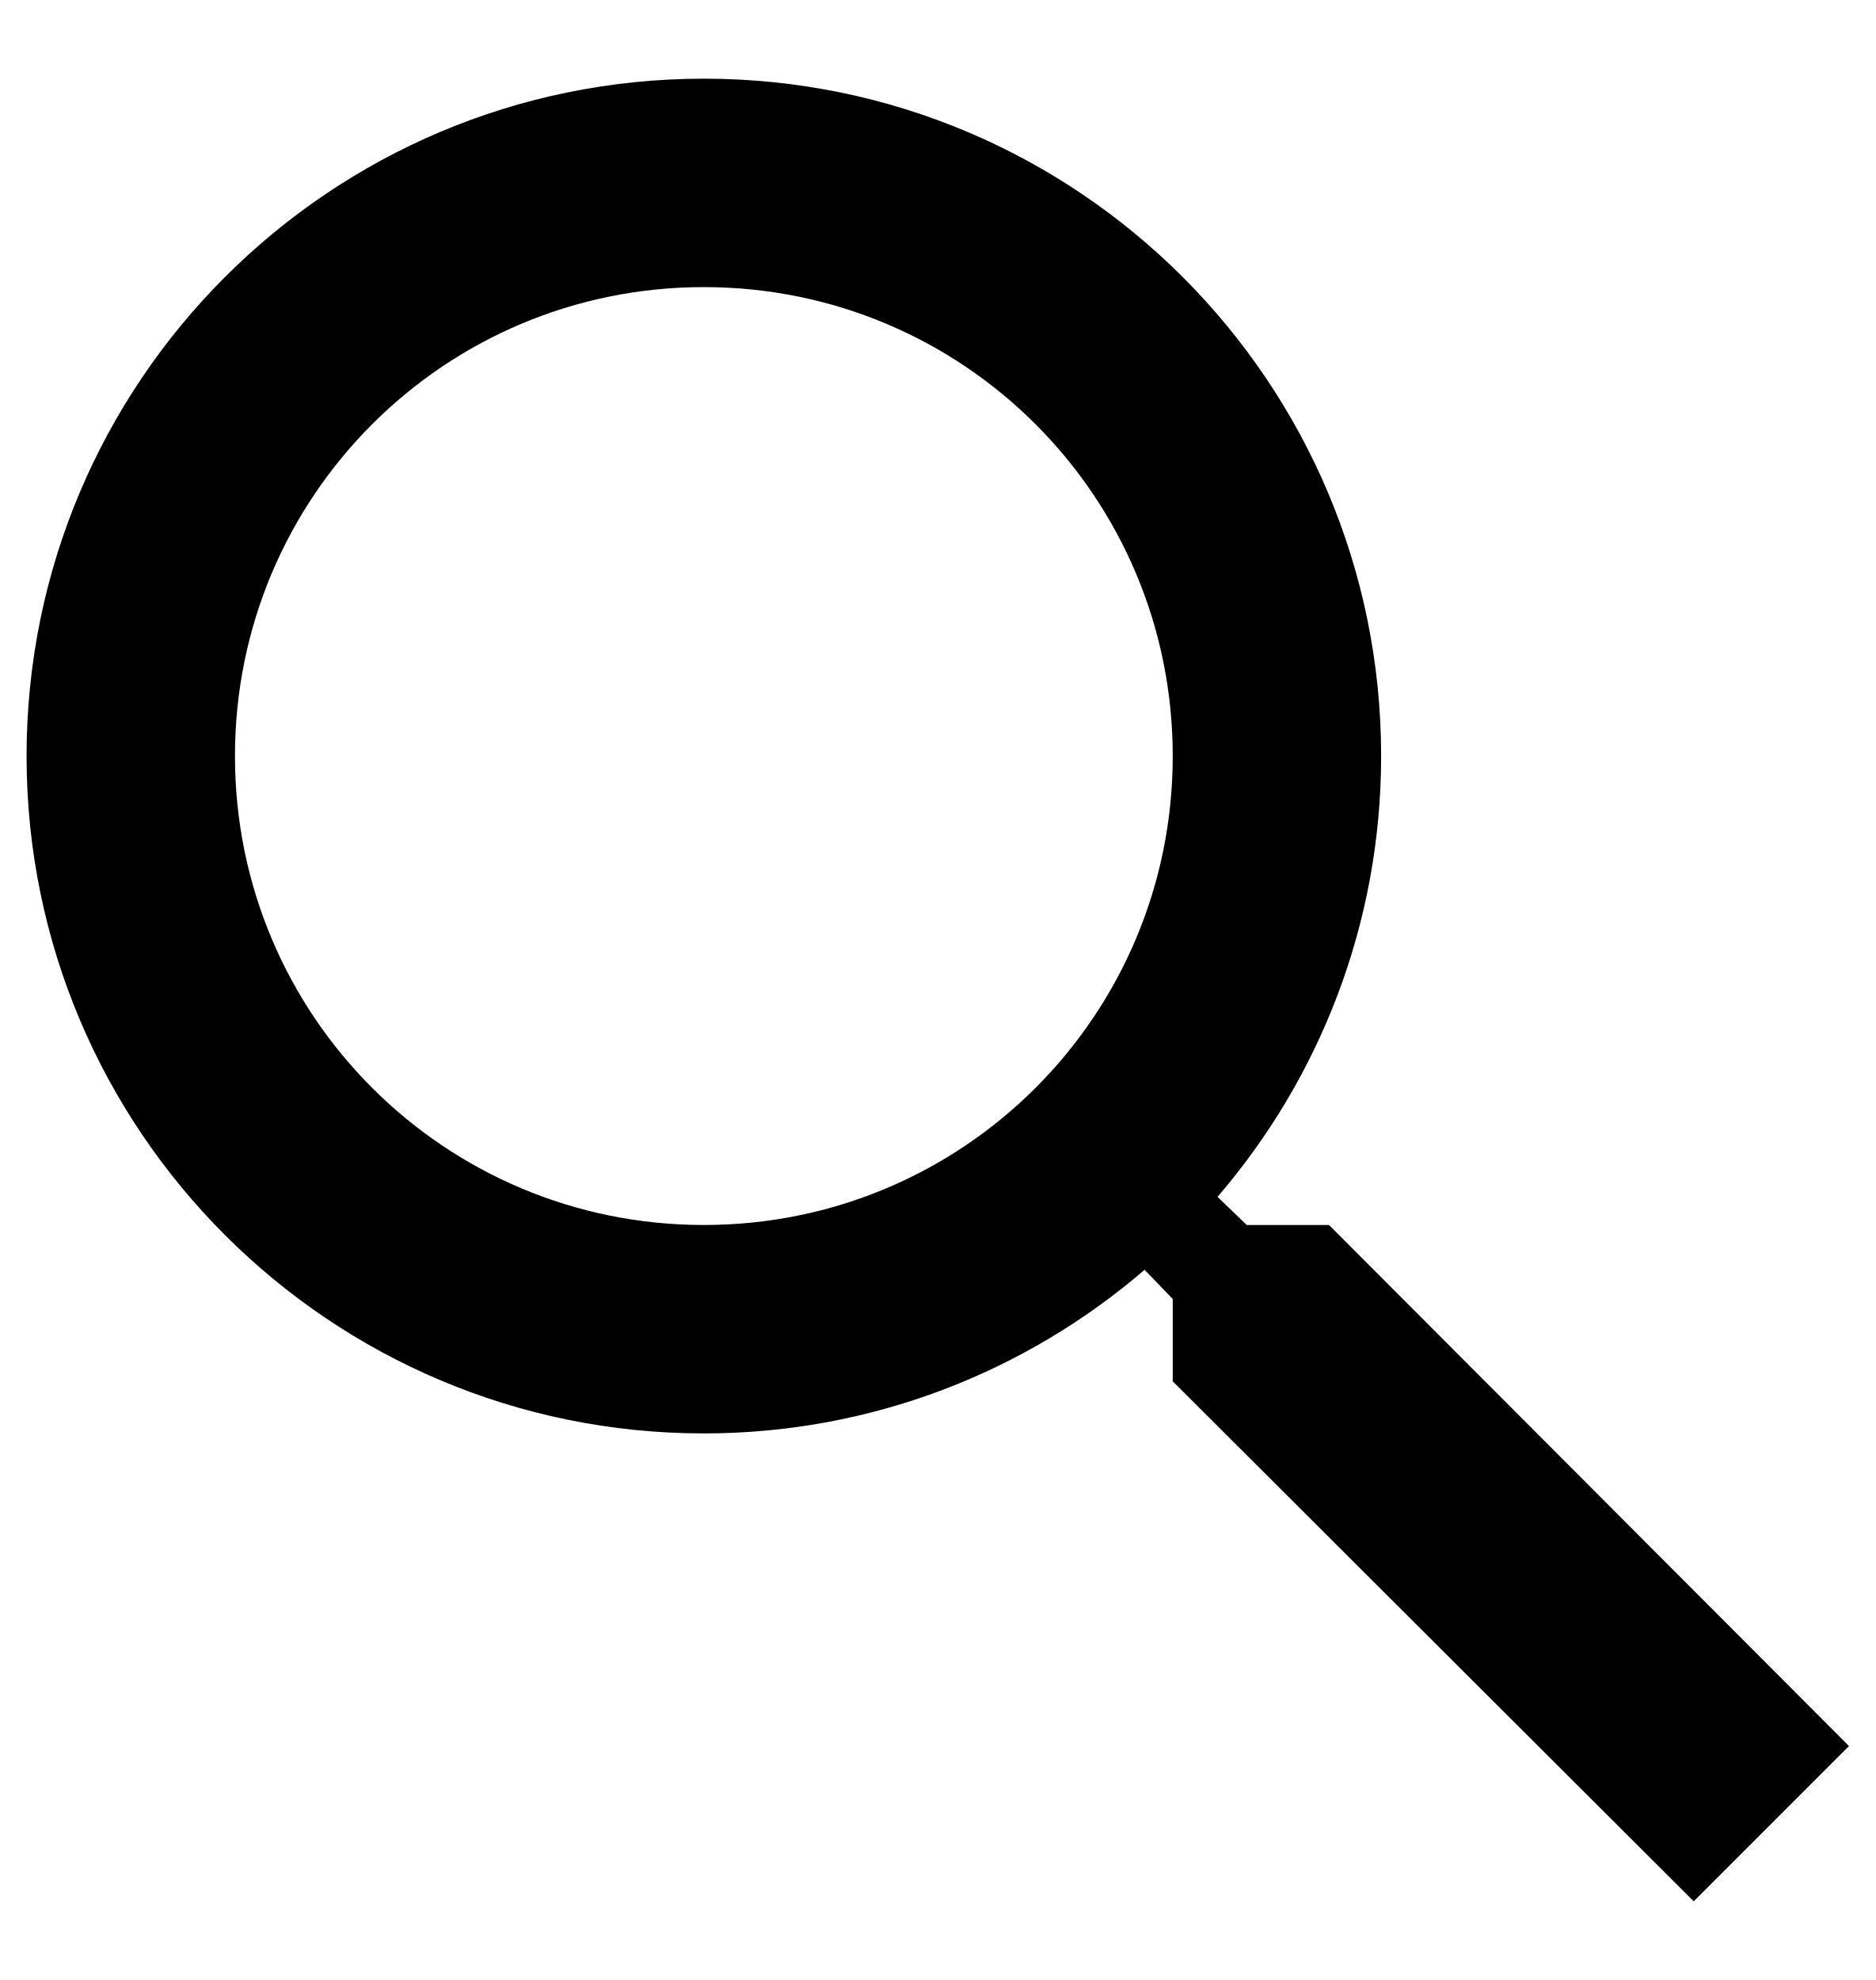
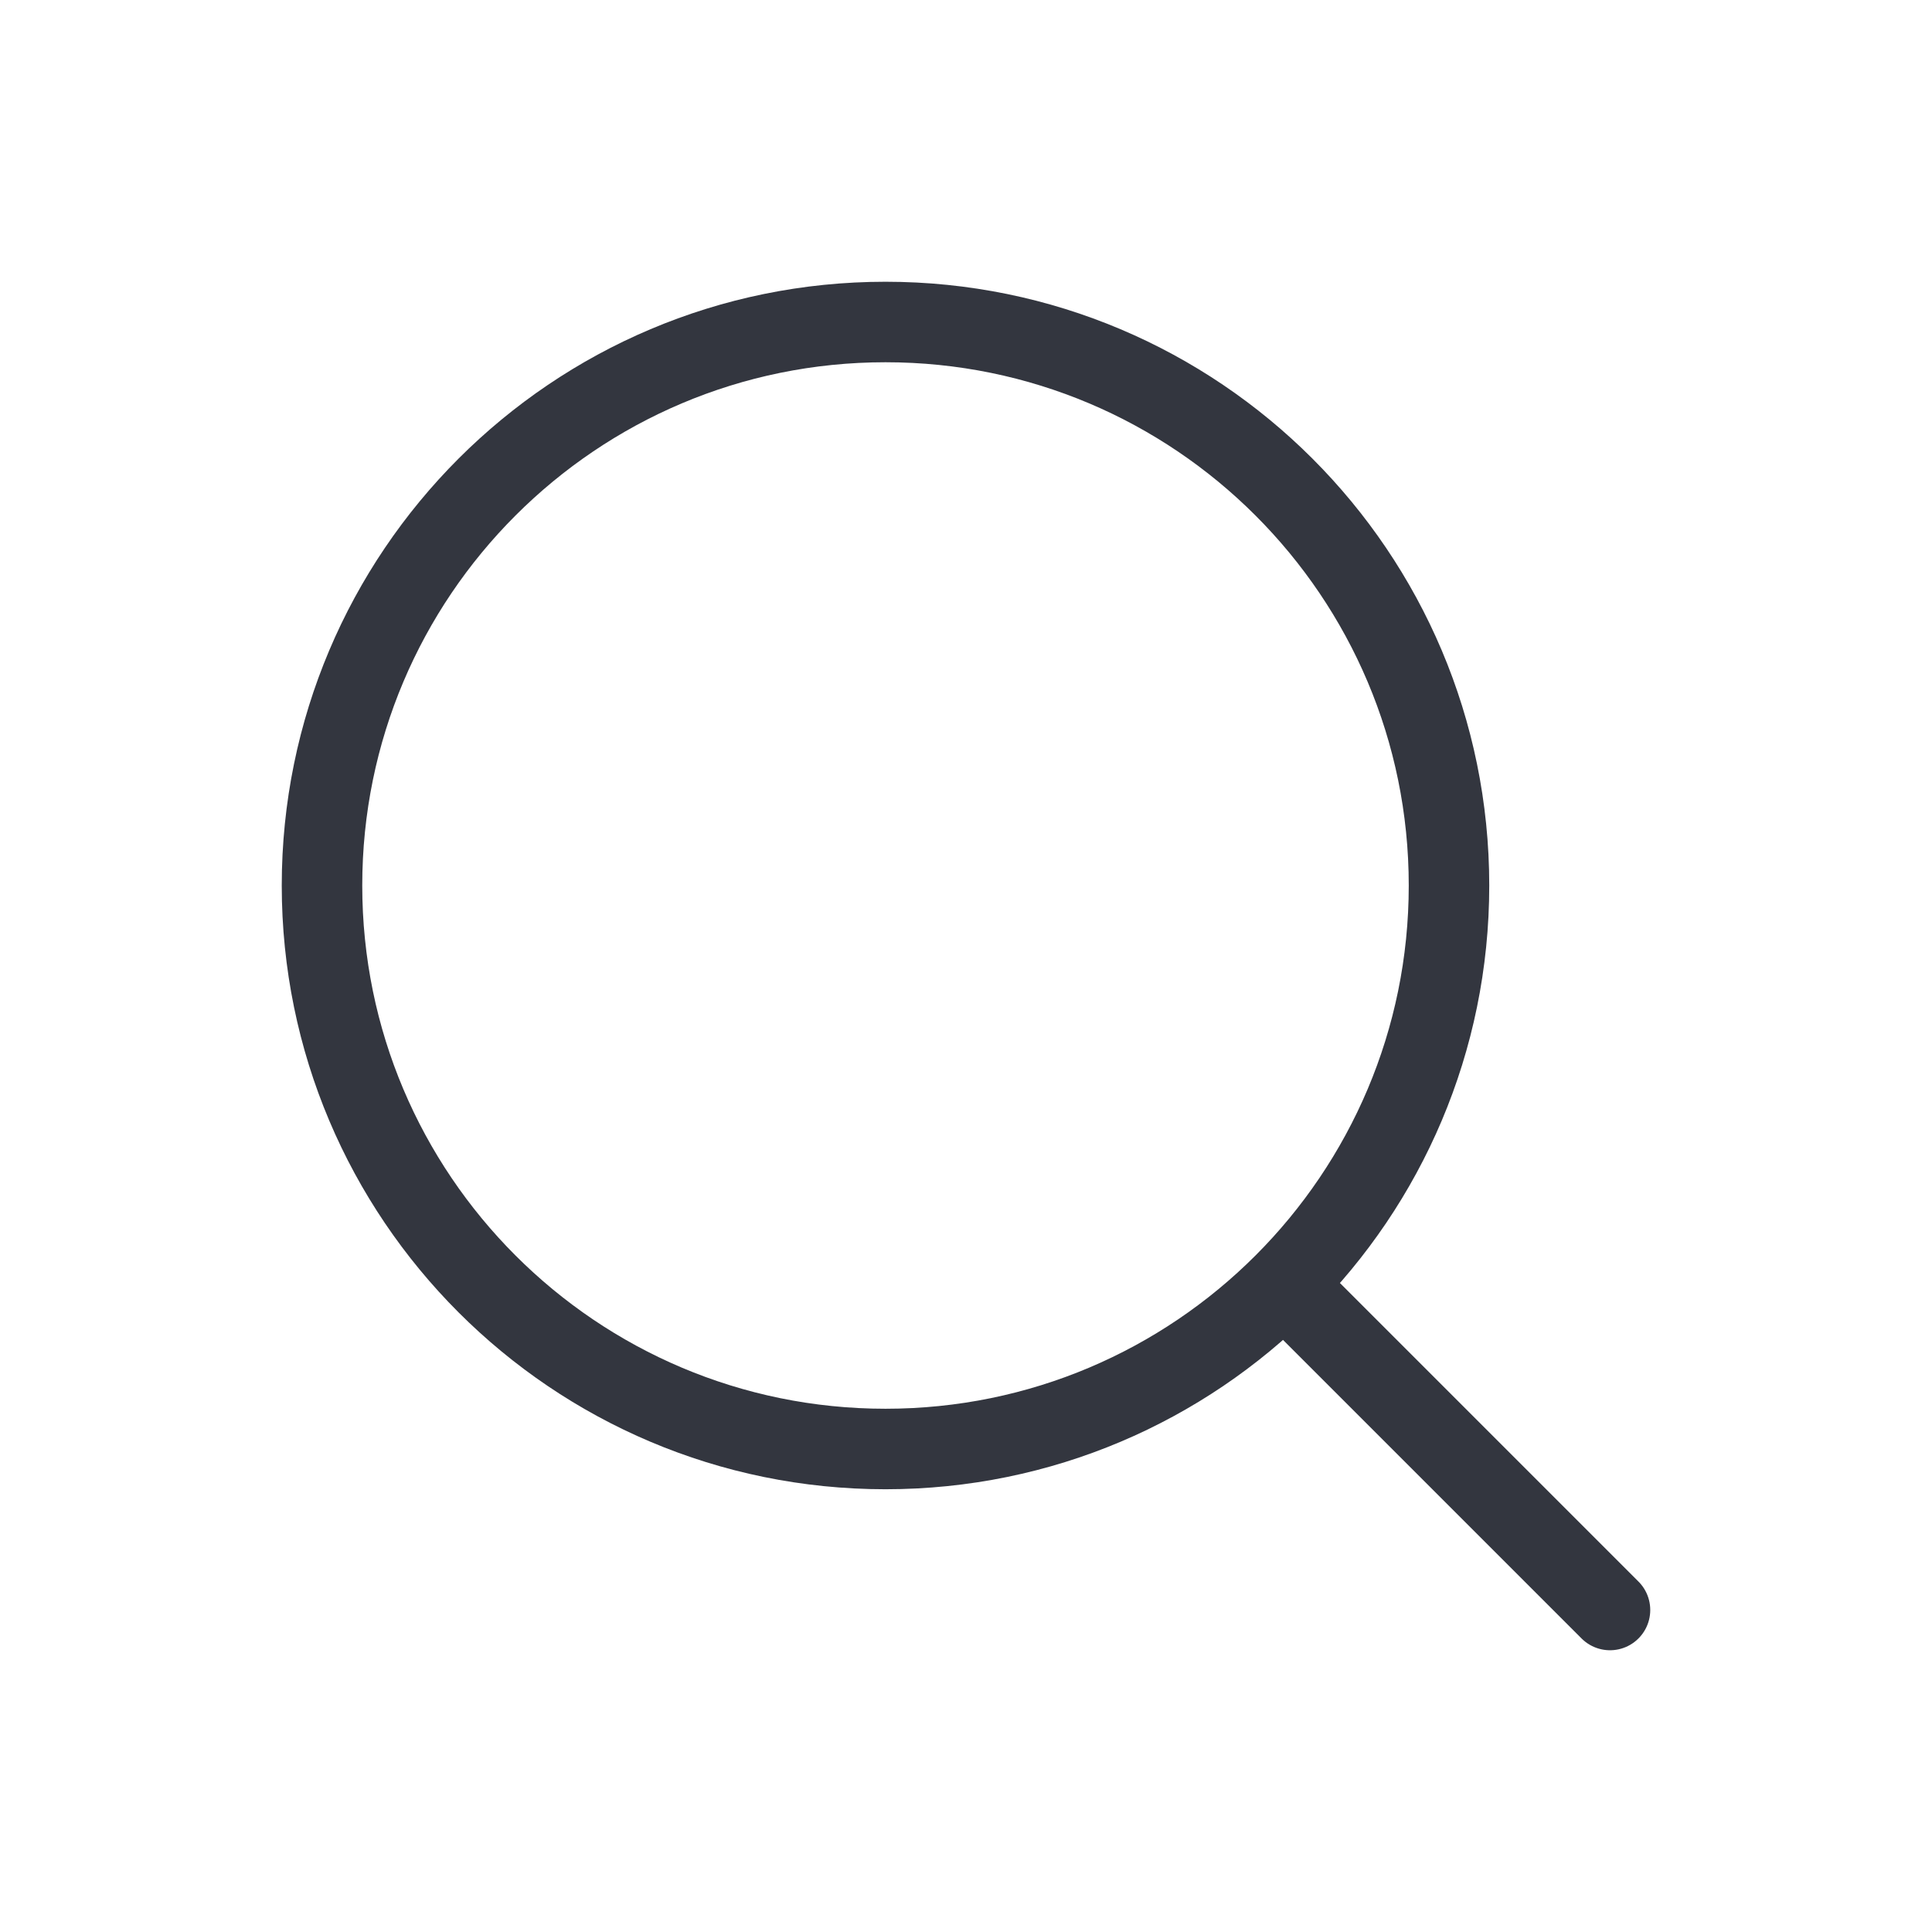
- <svg xmlns="http://www.w3.org/2000/svg" width="18" height="19" viewBox="0 0 18 19" fill="none">
-   <path d="M12.755 11.755H11.965L11.685 11.485C12.665 10.345 13.255 8.865 13.255 7.255C13.255 3.665 10.345 0.755 6.755 0.755C3.165 0.755 0.255 3.665 0.255 7.255C0.255 10.845 3.165 13.755 6.755 13.755C8.365 13.755 9.845 13.165 10.985 12.185L11.255 12.465V13.255L16.255 18.245L17.745 16.755L12.755 11.755ZM6.755 11.755C4.265 11.755 2.255 9.745 2.255 7.255C2.255 4.765 4.265 2.755 6.755 2.755C9.245 2.755 11.255 4.765 11.255 7.255C11.255 9.745 9.245 11.755 6.755 11.755Z" fill="black" />
+ <svg xmlns="http://www.w3.org/2000/svg" width="24" height="24" viewBox="0 0 24 24" fill="none">
+   <circle cx="11" cy="11" r="7" stroke="#33363F" />
+   <path d="M20 20L16 16" stroke="#33363F" stroke-linecap="round" />
</svg>
